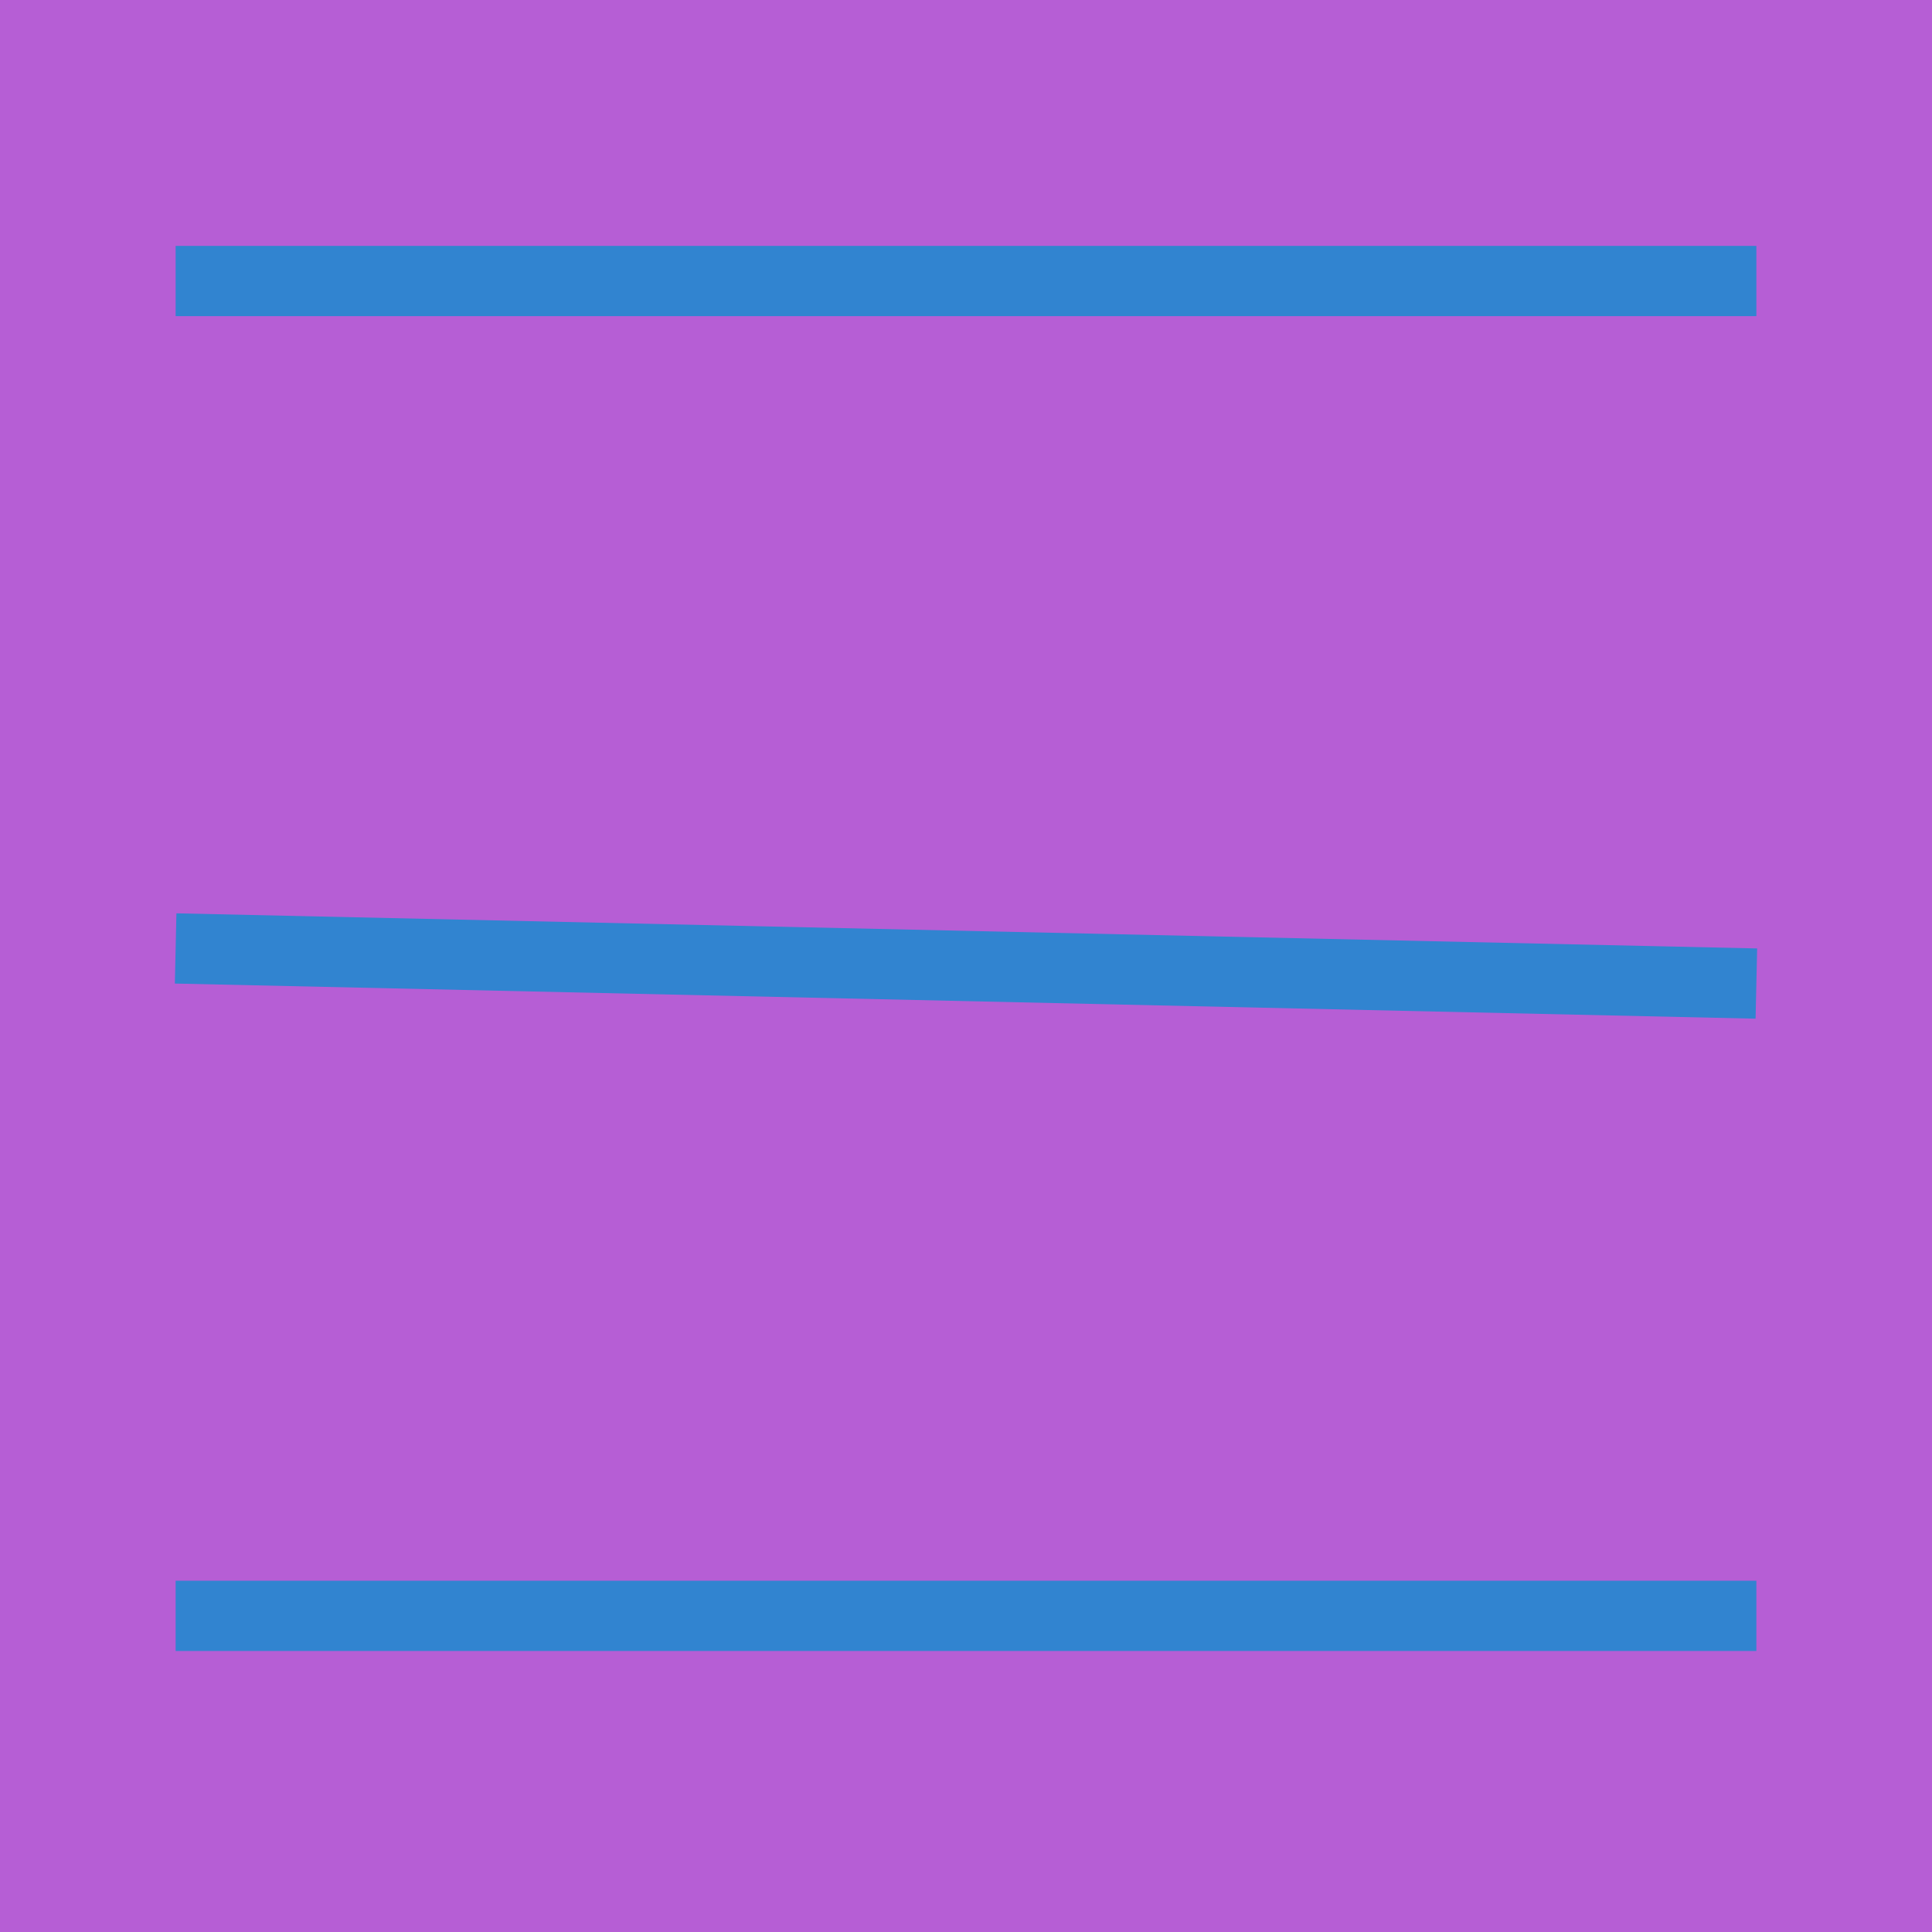
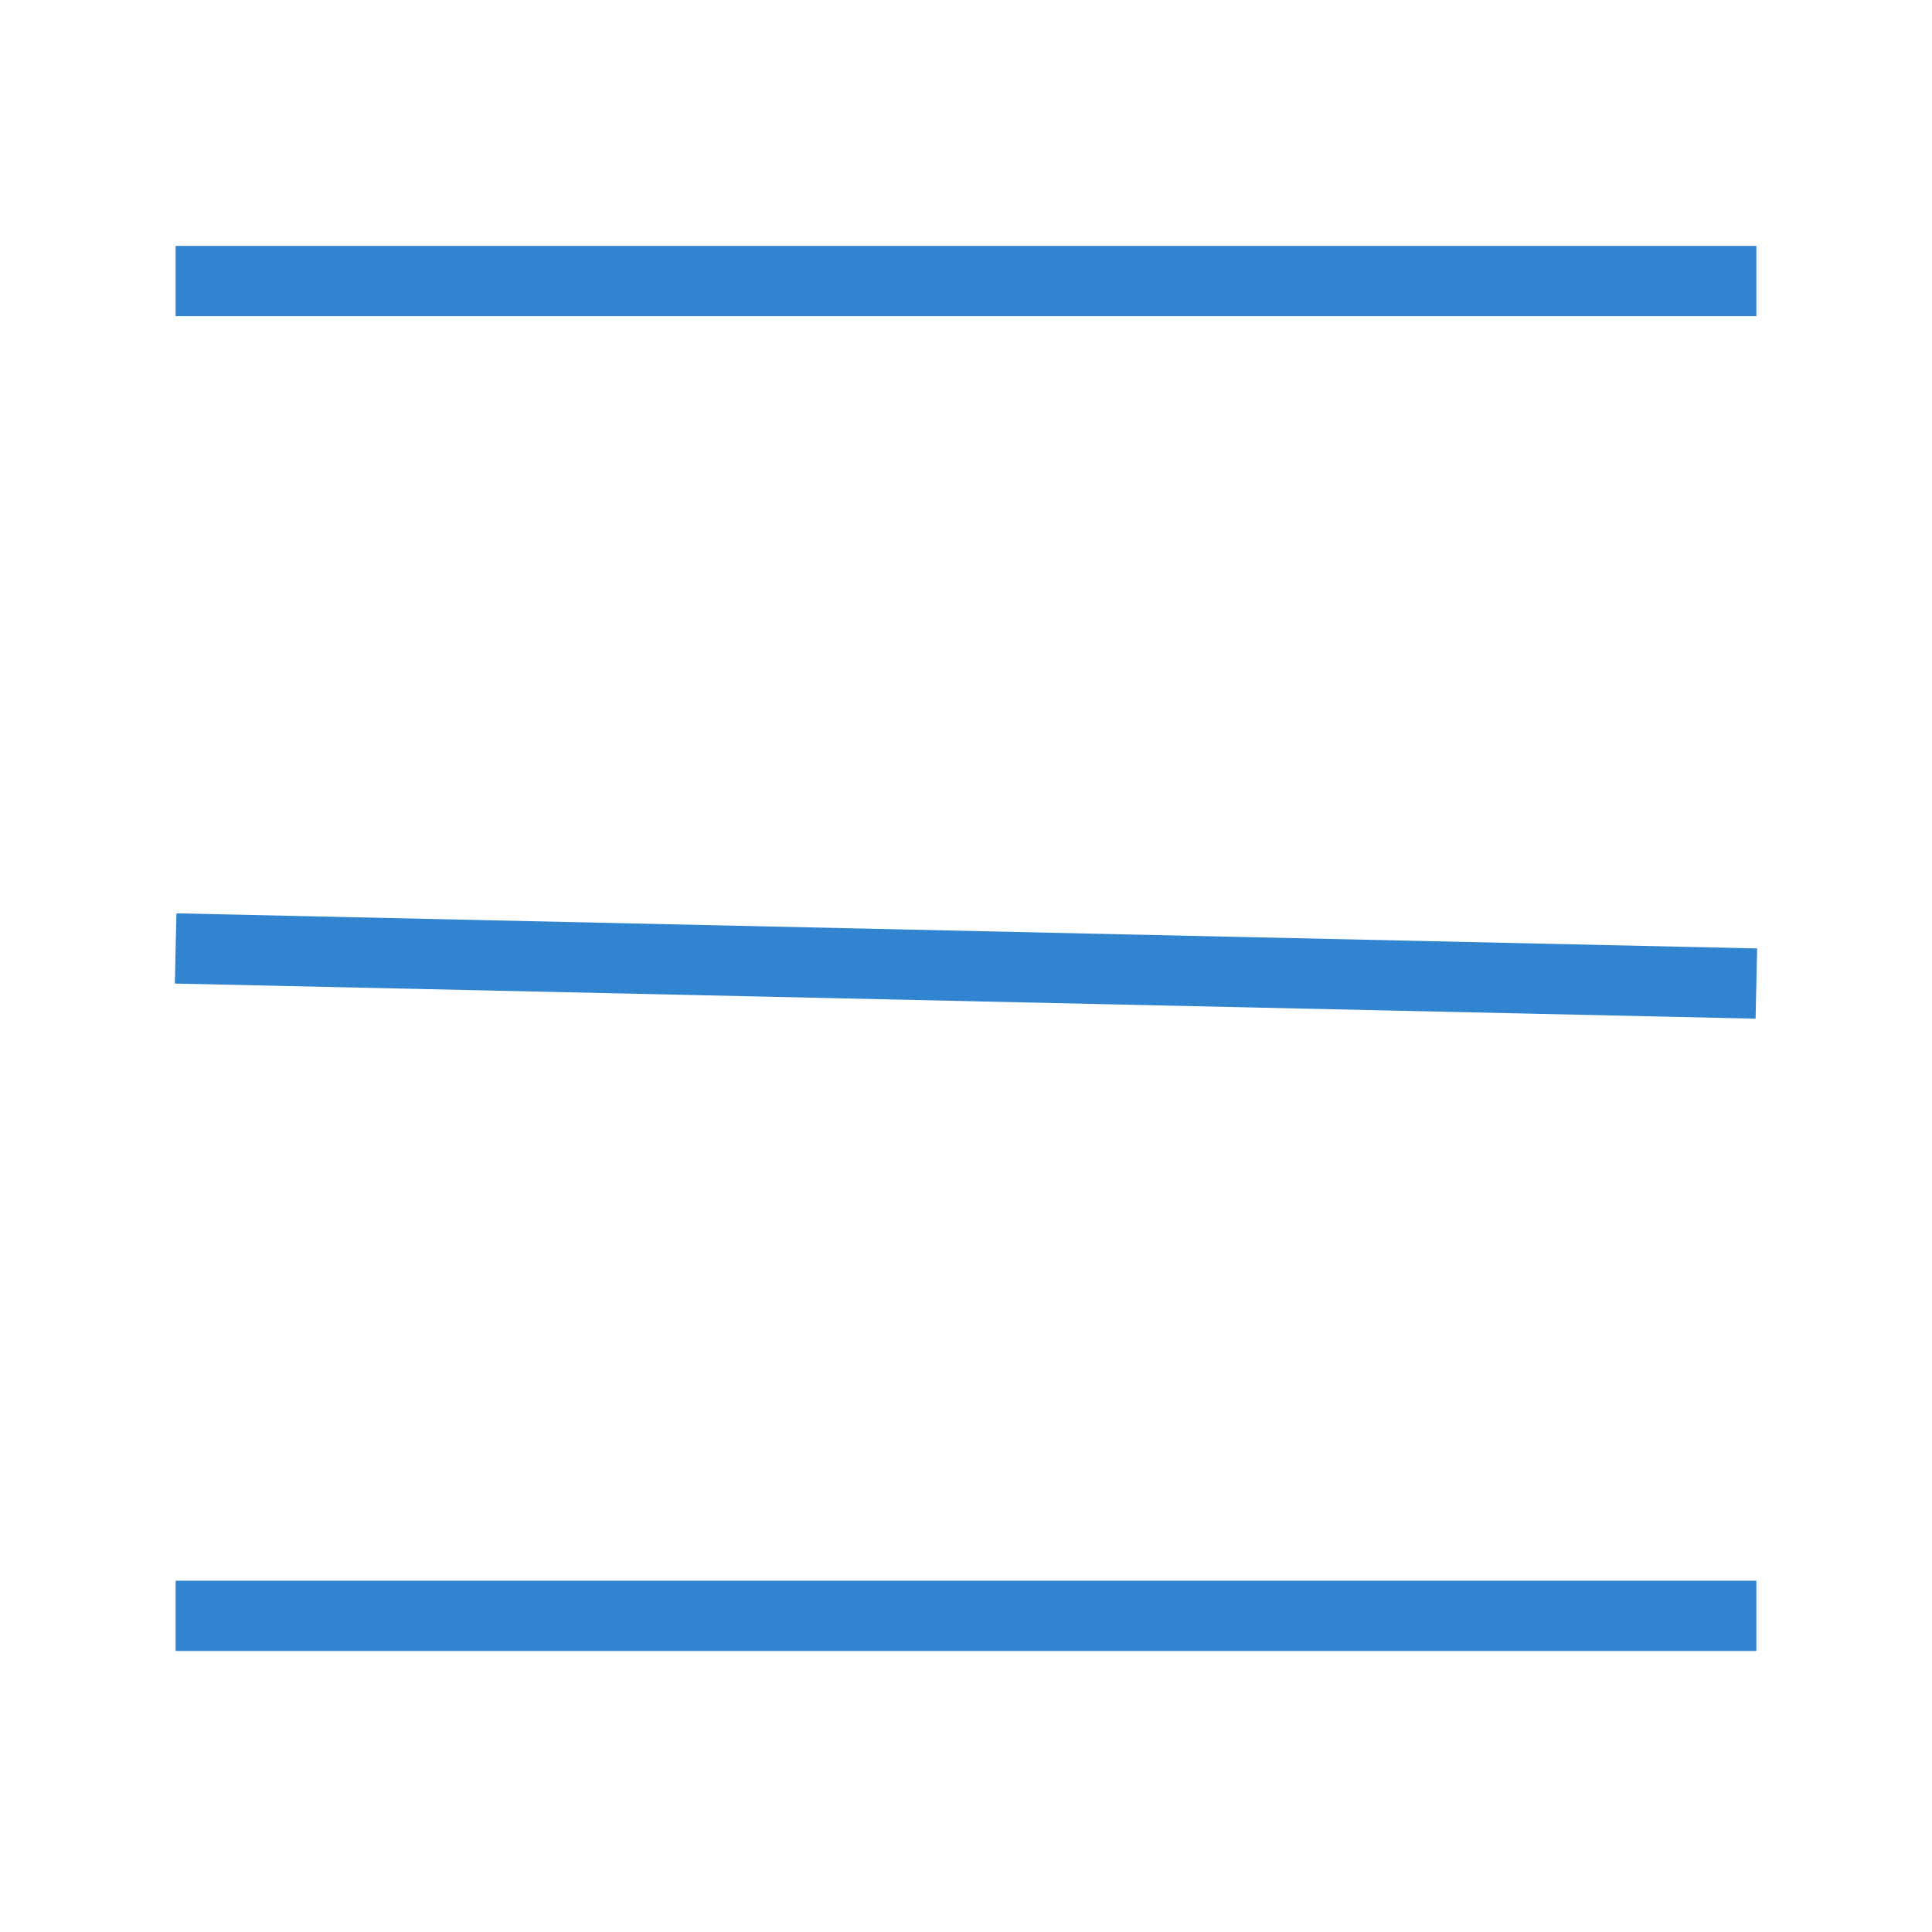
<svg xmlns="http://www.w3.org/2000/svg" width="55" height="55" viewBox="0 0 55 55" fill="none">
  <rect width="55" height="55" fill="white" />
-   <rect width="55" height="55" fill="#B65ED5" />
+   <rect width="55" height="55" fill="#FFFFFF" />
  <path d="M5 8H50" stroke="#3184D0" stroke-width="2" />
  <line x1="5" y1="27" x2="50" y2="28" stroke="#3184D0" stroke-width="2" />
  <line x1="5" y1="46" x2="50" y2="46" stroke="#3184D0" stroke-width="2" />
</svg>
